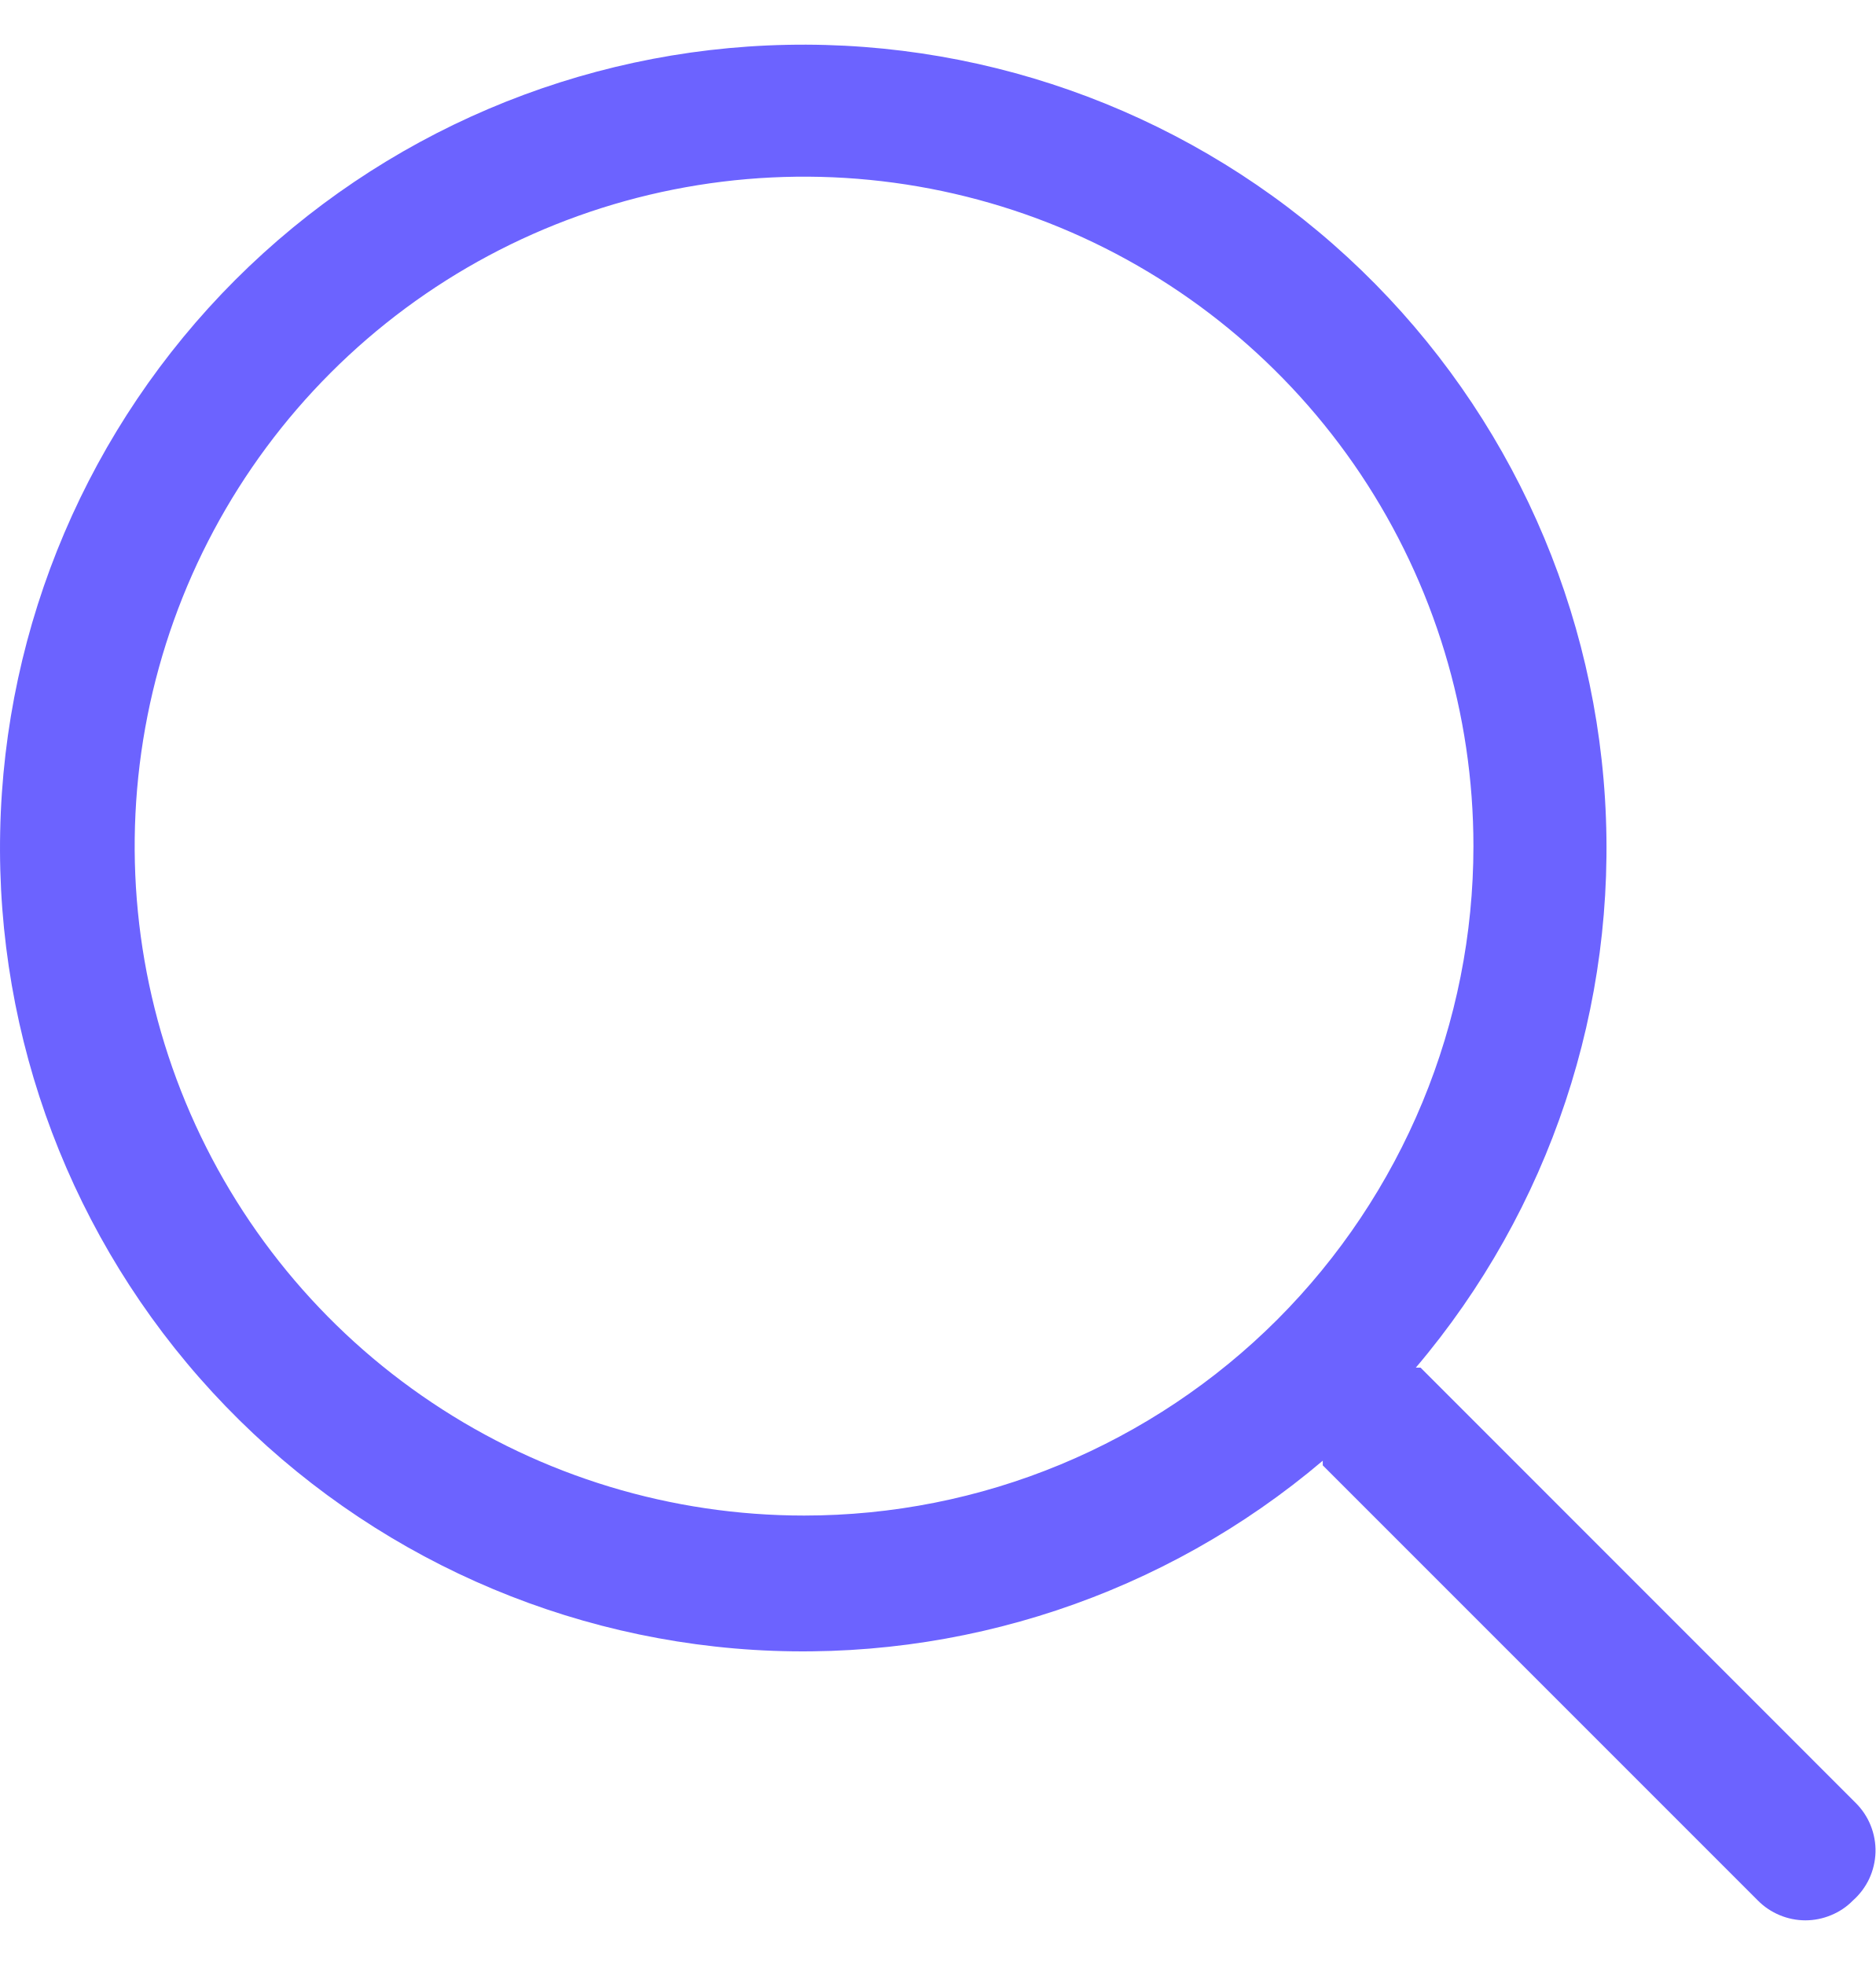
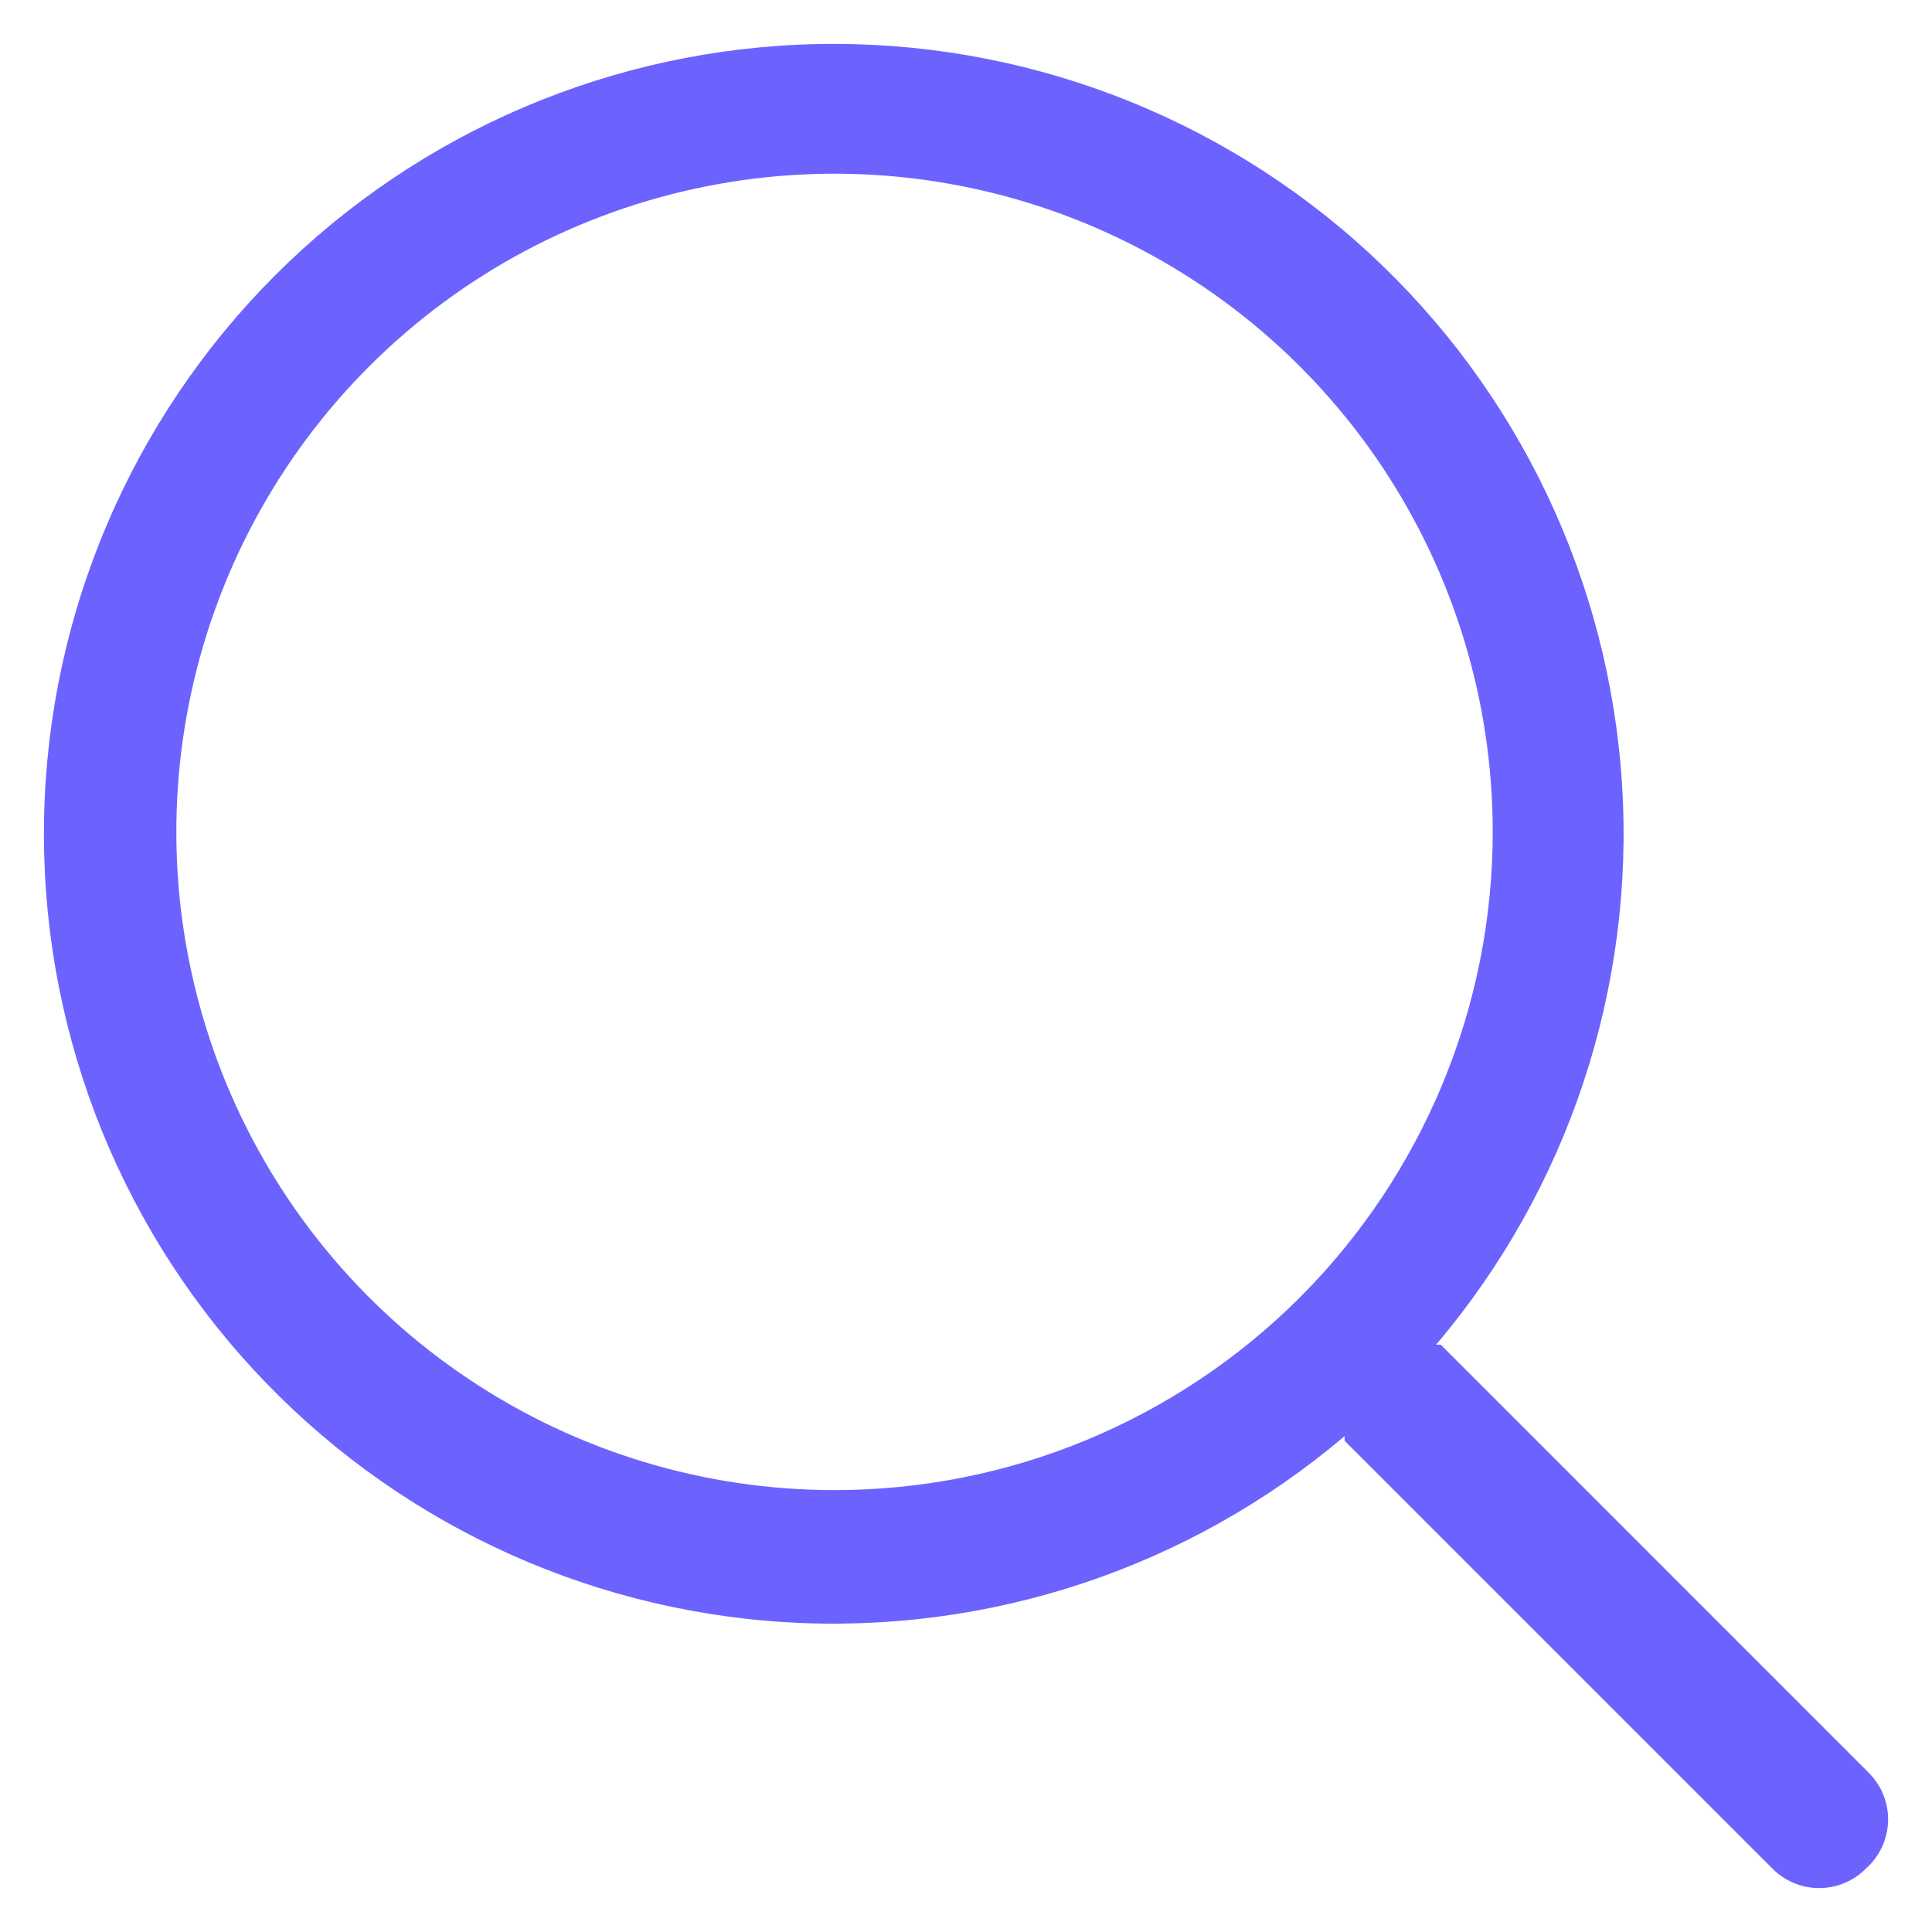
- <svg xmlns="http://www.w3.org/2000/svg" width="21" height="22" viewBox="0 0 21 22" fill="none">
+ <svg xmlns="http://www.w3.org/2000/svg" width="22" height="22" viewBox="0 0 21 22" fill="none">
  <path d="M20.777 20.184L15.906 15.312H15.853C17.355 13.541 18.114 11.259 17.971 8.942C17.828 6.624 16.795 4.452 15.088 2.879C13.38 1.306 11.131 0.454 8.81 0.502C6.489 0.549 4.276 1.493 2.634 3.134C0.993 4.776 0.049 6.989 0.002 9.31C-0.046 11.631 0.806 13.881 2.379 15.588C3.952 17.296 6.124 18.329 8.441 18.472C10.758 18.614 13.041 17.855 14.811 16.354C14.811 16.354 14.811 16.391 14.811 16.406L19.683 21.278C19.753 21.349 19.836 21.404 19.927 21.442C20.018 21.48 20.116 21.5 20.215 21.5C20.314 21.5 20.412 21.48 20.503 21.442C20.595 21.404 20.678 21.349 20.747 21.278C20.824 21.21 20.886 21.127 20.93 21.034C20.973 20.941 20.997 20.84 21 20.738C21.003 20.635 20.984 20.533 20.946 20.438C20.908 20.343 20.85 20.256 20.777 20.184ZM9.003 16.968C7.52 16.968 6.071 16.529 4.839 15.705C3.606 14.882 2.646 13.711 2.078 12.341C1.511 10.972 1.363 9.465 1.652 8.011C1.941 6.557 2.655 5.221 3.703 4.173C4.751 3.125 6.087 2.411 7.541 2.122C8.994 1.833 10.501 1.981 11.871 2.548C13.241 3.116 14.411 4.076 15.235 5.309C16.058 6.542 16.498 7.991 16.498 9.473C16.498 10.457 16.304 11.432 15.927 12.341C15.55 13.251 14.998 14.077 14.303 14.773C13.607 15.469 12.78 16.021 11.871 16.398C10.962 16.775 9.987 16.968 9.003 16.968Z" fill="#6C63FF" />
</svg>
